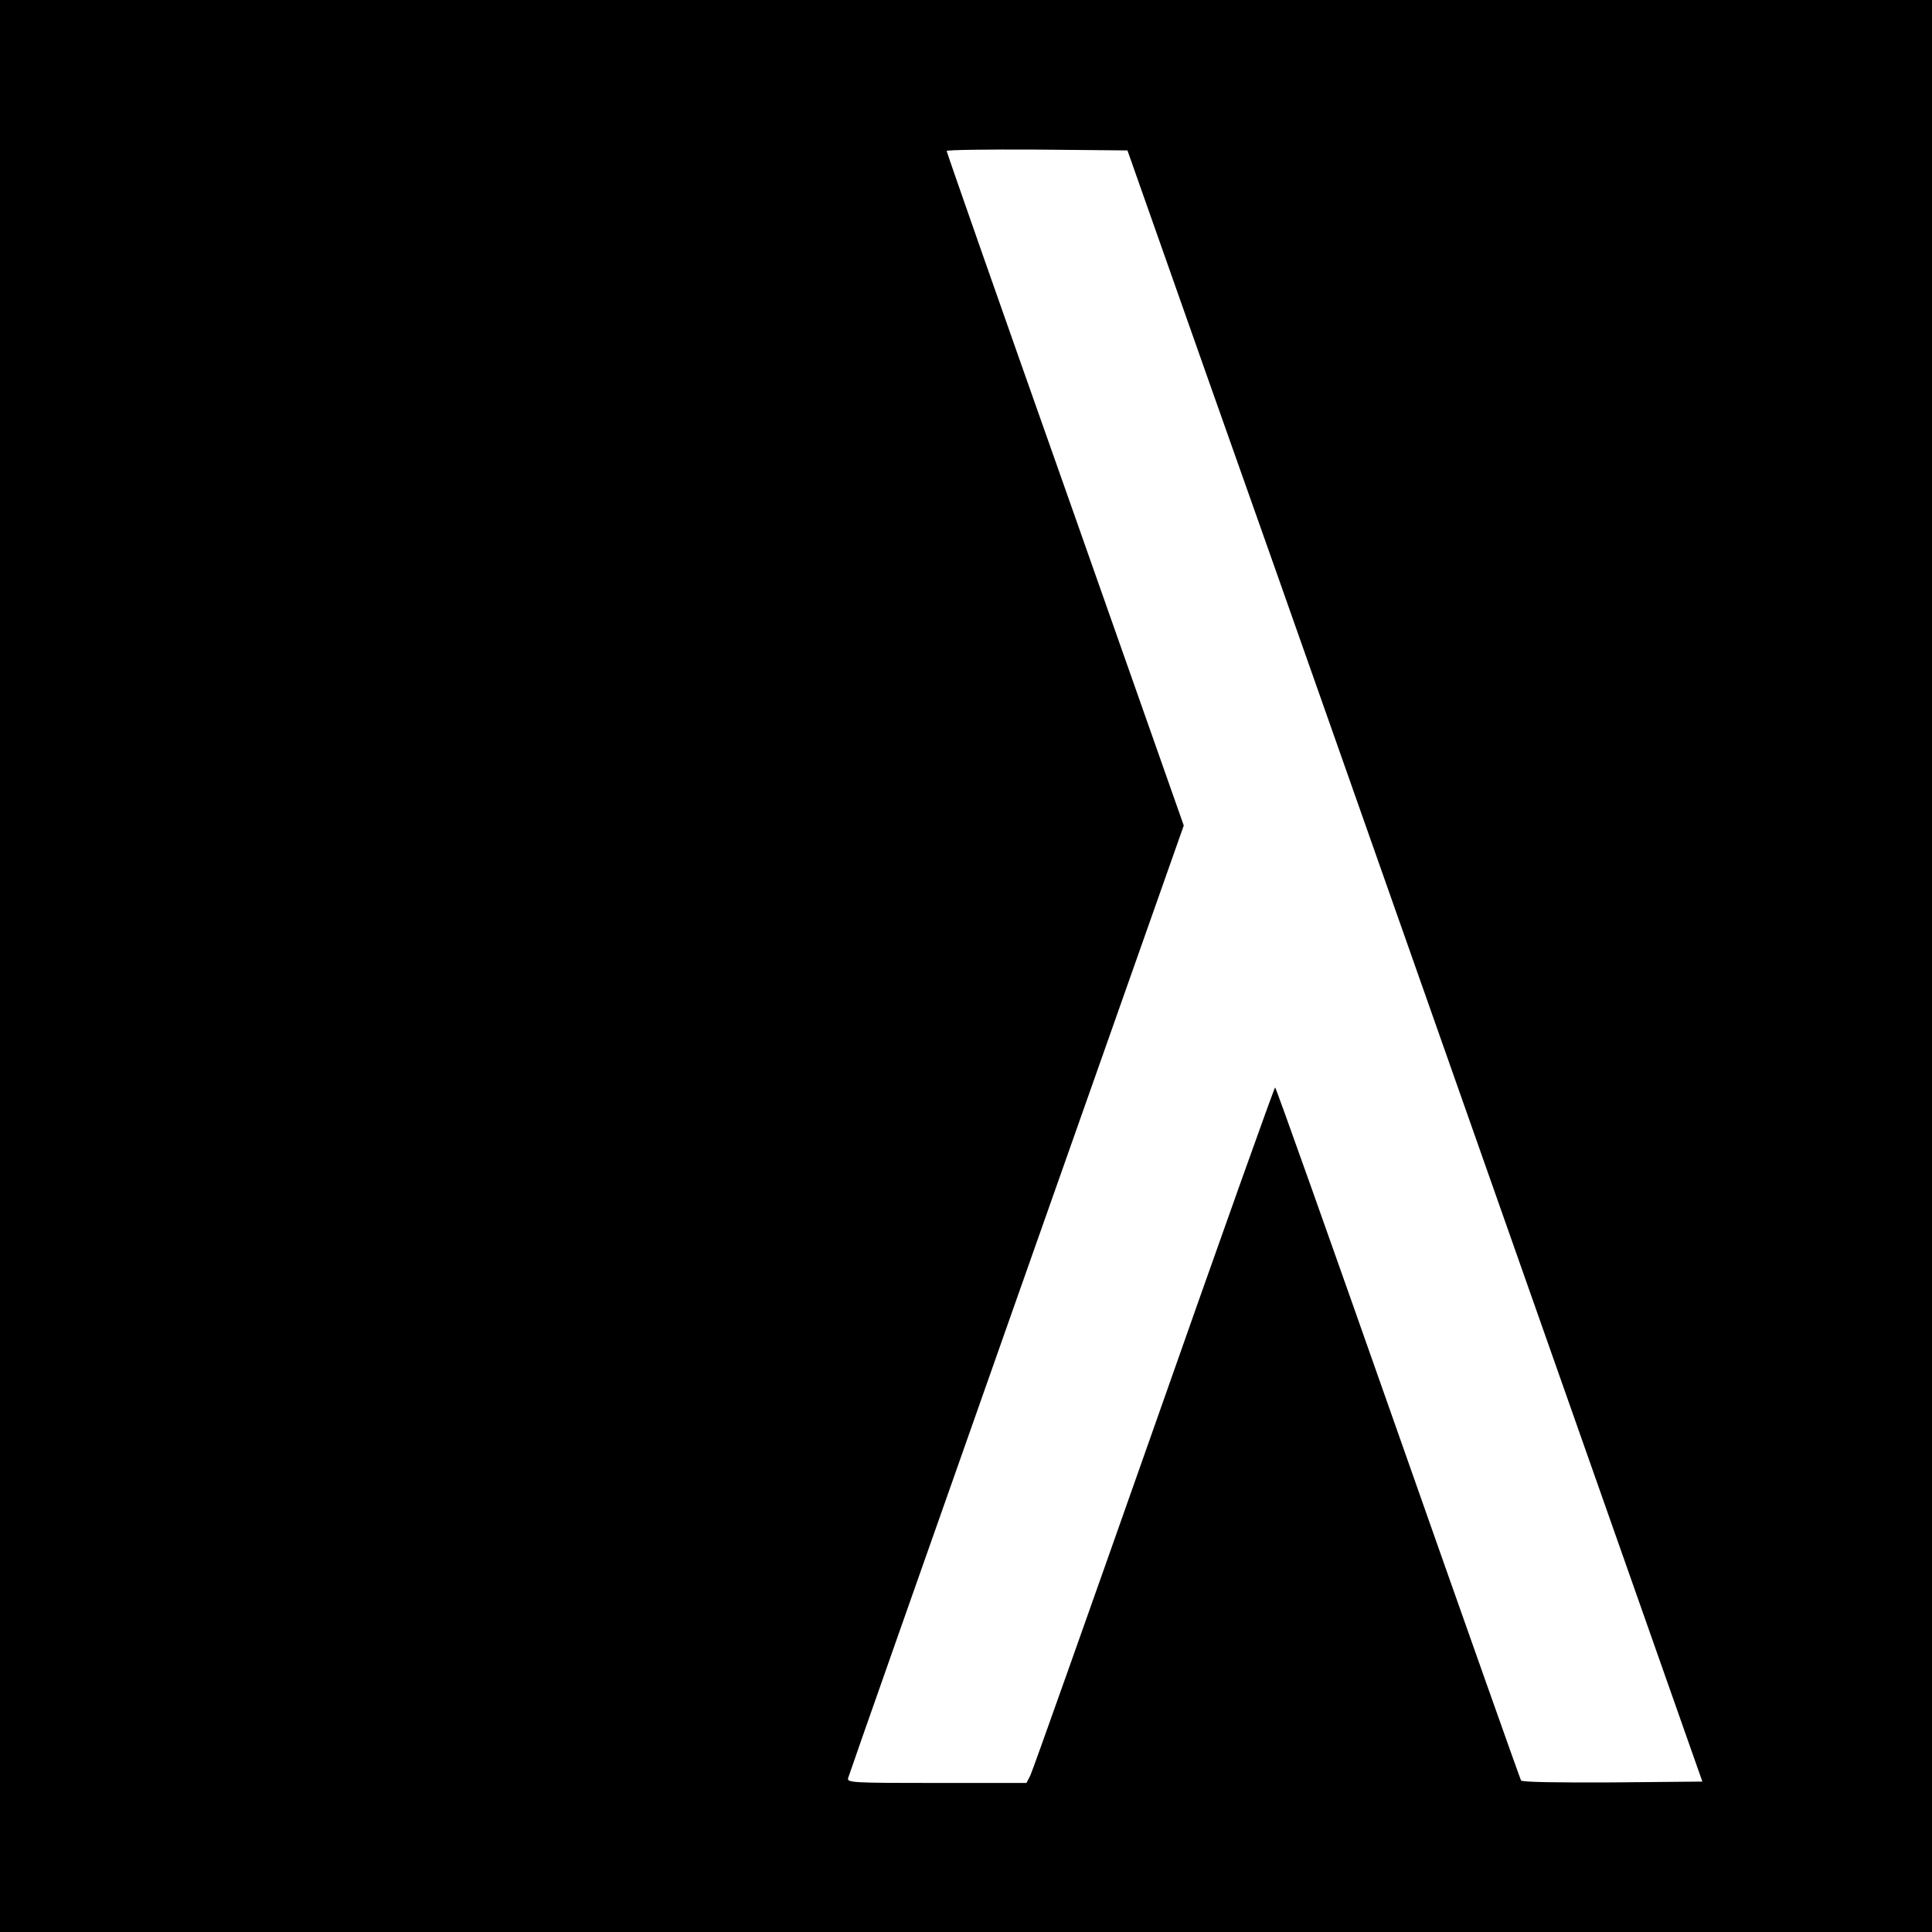
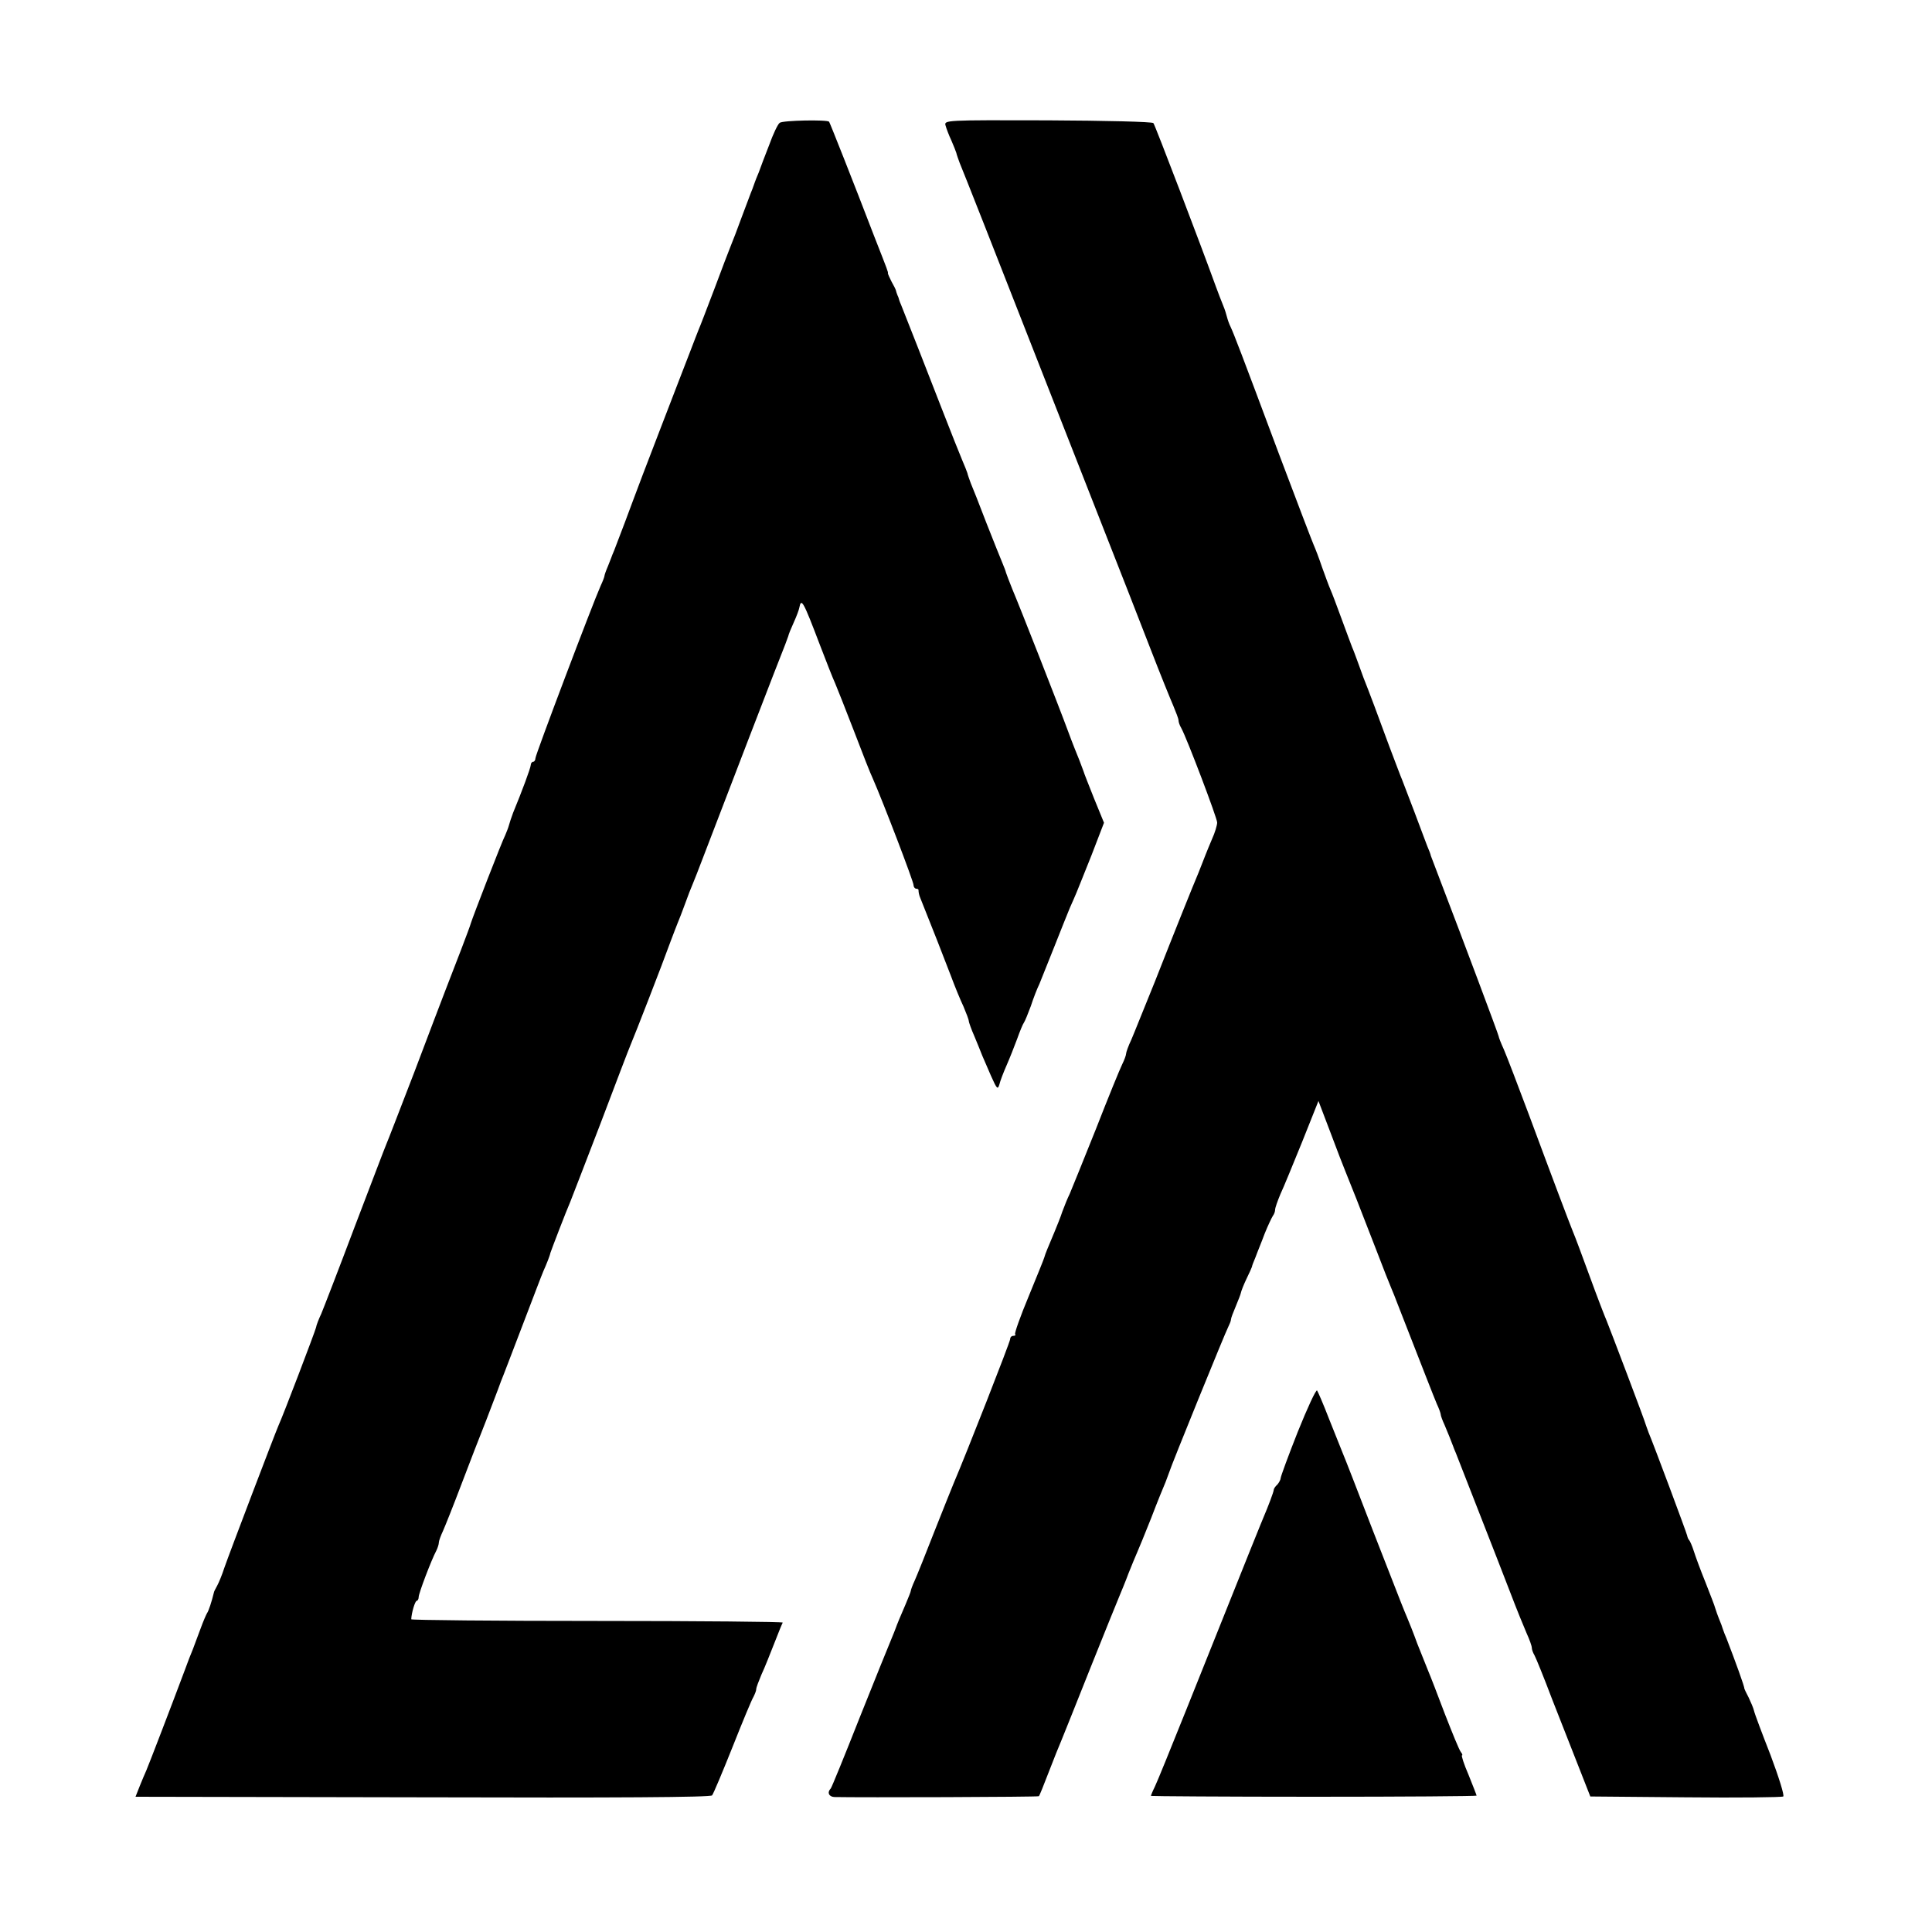
<svg xmlns="http://www.w3.org/2000/svg" version="1.0" width="700pt" height="700pt" viewBox="0 0 700 700" preserveAspectRatio="xMidYMid meet">
  <g transform="translate(0,700) scale(0.1,-0.1)" fill="#000000" stroke="none">
-     <path d="M0 3500 l0 -3500 3500 0 3500 0 0 3500 0 3500 -3500 0 -3500 0 0 -3500z m4367 2155 c156 -440 356 -1007 445 -1260 89 -253 431 -1223 759 -2155 l597 -1695 -326 -3 c-198 -1 -328 1 -331 7 -3 5 -204 572 -446 1260 -242 688 -442 1251 -445 1251 -3 0 -201 -555 -439 -1232 -239 -678 -440 -1245 -448 -1261 l-14 -27 -325 0 c-306 0 -326 1 -321 18 2 9 277 790 610 1734 l606 1717 -429 1218 c-237 670 -430 1221 -430 1226 0 4 147 6 327 5 l328 -3 282 -800z" />
+     <path d="M2825 6555 c-7 -5 -24 -41 -38 -80 -15 -38 -32 -83 -38 -100 -7 -16 -13 -32 -14 -35 -1 -3 -5 -14 -9 -25 -5 -11 -21 -56 -38 -100 -16 -44 -34 -91 -40 -105 -6 -14 -32 -83 -59 -155 -27 -71 -53 -139 -58 -150 -4 -11 -18 -45 -29 -75 -12 -30 -60 -156 -108 -280 -48 -124 -93 -243 -101 -265 -13 -35 -43 -116 -68 -180 -5 -11 -9 -22 -10 -25 -1 -3 -7 -18 -13 -33 -7 -16 -12 -31 -12 -34 0 -3 -6 -19 -14 -36 -29 -65 -236 -612 -236 -624 0 -7 -4 -13 -8 -13 -5 0 -9 -6 -9 -12 -1 -12 -31 -93 -64 -173 -6 -16 -13 -37 -15 -45 -2 -8 -8 -23 -13 -35 -11 -20 -120 -302 -125 -320 -1 -5 -17 -48 -35 -95 -18 -47 -43 -112 -56 -145 -13 -33 -64 -168 -114 -300 -51 -132 -96 -249 -101 -260 -5 -11 -56 -146 -115 -300 -58 -154 -113 -296 -121 -315 -9 -19 -18 -42 -19 -50 -4 -16 -120 -321 -136 -355 -13 -30 -178 -463 -196 -515 -8 -25 -20 -54 -26 -65 -6 -11 -12 -22 -12 -25 -8 -33 -19 -67 -25 -75 -3 -5 -14 -30 -23 -55 -9 -25 -22 -58 -28 -75 -7 -16 -20 -50 -29 -75 -46 -123 -132 -347 -140 -365 -5 -11 -16 -37 -24 -57 l-15 -38 1040 -2 c704 -2 1043 0 1049 7 5 6 38 85 74 175 36 91 70 173 76 182 5 10 10 22 10 28 0 6 9 29 19 53 11 23 31 74 46 112 15 39 29 73 31 76 2 3 -300 6 -671 6 -371 0 -675 3 -675 6 1 24 14 67 20 67 3 0 7 6 7 14 0 13 45 132 64 168 5 10 9 23 9 29 0 6 7 25 15 42 8 18 38 93 66 167 28 74 69 180 91 235 21 55 40 105 42 110 2 6 7 19 11 30 5 11 39 101 77 200 38 99 72 189 77 200 10 22 24 57 25 65 3 10 59 156 72 185 7 17 56 145 110 285 53 140 102 269 109 285 13 30 114 289 145 375 9 25 21 54 25 65 5 11 17 43 27 70 10 28 22 59 27 70 5 11 23 58 41 105 49 129 285 742 295 765 4 11 9 25 11 30 1 6 10 28 20 50 10 22 19 46 20 53 7 37 14 25 74 -133 23 -60 48 -124 56 -141 7 -16 38 -95 69 -175 30 -79 60 -155 67 -169 37 -84 148 -374 148 -387 0 -7 5 -13 10 -13 6 0 9 -3 8 -7 0 -5 2 -17 7 -28 37 -92 88 -222 110 -280 14 -38 35 -89 46 -112 10 -24 19 -47 19 -52 0 -4 9 -30 21 -57 11 -27 24 -58 28 -69 5 -11 19 -44 32 -74 21 -47 24 -50 30 -30 3 13 15 44 26 69 11 25 28 68 38 95 10 28 21 55 25 60 4 6 15 33 25 60 9 28 23 64 31 80 7 17 31 77 54 135 23 58 48 121 56 140 9 19 19 44 24 55 5 11 29 73 55 137 l45 117 -36 88 c-19 48 -37 93 -38 98 -2 6 -9 24 -15 40 -7 17 -26 64 -41 105 -35 95 -174 449 -202 515 -11 27 -21 54 -23 60 -1 5 -7 21 -13 35 -6 14 -32 79 -58 145 -25 66 -51 131 -57 145 -5 14 -11 30 -12 36 -2 6 -10 27 -18 45 -8 19 -43 106 -77 194 -54 139 -119 305 -145 370 -5 11 -9 23 -10 28 -2 4 -4 9 -5 12 -1 3 -3 8 -4 13 -1 4 -8 18 -16 32 -7 14 -13 27 -13 30 1 5 1 5 -50 135 -76 198 -160 410 -163 414 -7 8 -168 5 -179 -4z" />
+     <path d="M3426 6545 c3 -11 12 -35 21 -54 8 -18 16 -39 18 -45 1 -6 7 -22 12 -36 10 -23 133 -335 313 -795 43 -110 113 -288 155 -395 146 -371 163 -416 225 -575 34 -88 71 -179 81 -202 10 -24 19 -47 19 -53 0 -6 4 -18 10 -28 20 -36 130 -326 130 -342 0 -10 -8 -37 -19 -61 -18 -42 -32 -79 -36 -89 -1 -3 -7 -18 -13 -33 -20 -47 -87 -214 -157 -392 -38 -93 -76 -189 -86 -212 -11 -23 -19 -46 -19 -51 0 -5 -6 -22 -14 -38 -8 -16 -51 -121 -95 -234 -45 -113 -88 -218 -95 -235 -8 -16 -20 -46 -27 -65 -6 -19 -20 -53 -29 -75 -23 -55 -33 -78 -36 -90 -1 -5 -27 -69 -57 -142 -30 -72 -52 -134 -49 -137 3 -3 0 -6 -6 -6 -7 0 -12 -5 -12 -12 0 -10 -160 -418 -205 -523 -7 -16 -38 -95 -70 -175 -31 -80 -63 -159 -71 -177 -8 -17 -14 -34 -14 -37 0 -3 -9 -25 -19 -49 -17 -39 -32 -75 -36 -87 -1 -3 -8 -21 -16 -40 -8 -19 -60 -147 -115 -285 -54 -137 -101 -252 -104 -255 -14 -14 -7 -30 13 -31 96 -2 739 0 741 3 2 1 18 41 36 88 18 47 39 99 46 115 7 17 54 134 104 260 51 127 98 244 105 260 7 17 23 55 34 85 12 30 26 64 31 75 5 11 28 67 51 125 22 58 46 116 52 130 5 14 11 30 13 35 6 22 205 511 214 527 5 10 10 22 10 27 0 5 8 26 17 47 9 22 18 44 19 50 1 6 10 29 20 50 11 22 19 41 20 44 0 3 6 19 13 35 6 17 22 55 33 85 12 30 26 59 30 65 4 5 8 15 8 22 0 7 9 32 19 56 11 23 46 109 79 190 l59 148 43 -113 c23 -62 48 -126 55 -143 16 -39 53 -132 110 -280 25 -66 51 -131 57 -145 6 -14 14 -34 18 -45 96 -246 135 -346 146 -372 8 -17 14 -34 14 -38 0 -4 6 -21 14 -38 12 -28 25 -61 31 -77 1 -3 5 -14 10 -25 11 -29 149 -380 197 -505 22 -58 49 -124 59 -147 11 -24 19 -47 19 -53 0 -6 4 -18 10 -28 5 -9 34 -80 63 -157 30 -77 74 -188 97 -247 l42 -107 345 -3 c190 -2 349 0 354 3 5 3 -16 70 -46 150 -31 79 -58 151 -60 161 -2 9 -11 30 -19 47 -9 17 -16 32 -16 33 2 4 -33 100 -65 183 -5 11 -9 22 -10 25 -1 3 -5 13 -8 23 -15 37 -20 52 -23 62 -1 6 -17 46 -34 90 -18 44 -37 96 -43 115 -6 19 -14 37 -17 40 -3 3 -6 10 -7 16 -2 10 -122 332 -140 374 -3 8 -7 20 -9 25 -3 14 -133 356 -143 380 -5 11 -33 83 -61 160 -28 77 -55 149 -60 160 -12 29 -77 201 -160 425 -40 107 -81 214 -91 237 -11 24 -19 45 -19 48 0 5 -131 354 -208 555 -20 52 -37 97 -38 100 0 3 -6 19 -13 35 -6 17 -28 73 -47 125 -20 52 -40 104 -44 115 -5 11 -25 65 -46 120 -35 96 -77 208 -94 250 -4 11 -13 36 -20 55 -7 19 -16 44 -21 55 -4 11 -22 58 -39 105 -17 47 -35 94 -40 105 -5 11 -18 47 -30 80 -11 33 -25 69 -30 80 -5 11 -62 160 -126 330 -140 375 -163 434 -175 460 -6 12 -11 27 -13 35 -2 8 -8 29 -15 45 -7 17 -18 46 -25 65 -55 152 -221 587 -227 594 -4 5 -175 9 -383 10 -371 1 -376 1 -370 -19z" />
+     <path d="M4702 1812 c-34 -86 -62 -162 -62 -168 0 -5 -6 -16 -12 -23 -7 -6 -13 -15 -13 -19 0 -7 -21 -62 -36 -97 -8 -19 -38 -92 -281 -700 -55 -137 -106 -263 -114 -279 -8 -16 -14 -31 -14 -33 0 -1 266 -3 590 -3 325 0 590 2 590 4 0 2 -13 35 -29 75 -17 39 -27 71 -24 71 3 0 1 6 -4 12 -6 7 -31 69 -58 138 -26 69 -53 139 -60 155 -7 17 -25 62 -40 100 -14 39 -31 81 -37 95 -13 31 -6 12 -124 315 -53 138 -102 264 -109 280 -7 17 -29 73 -50 125 -20 52 -40 98 -43 102 -4 4 -35 -63 -70 -150z" />
  </g>
</svg>
